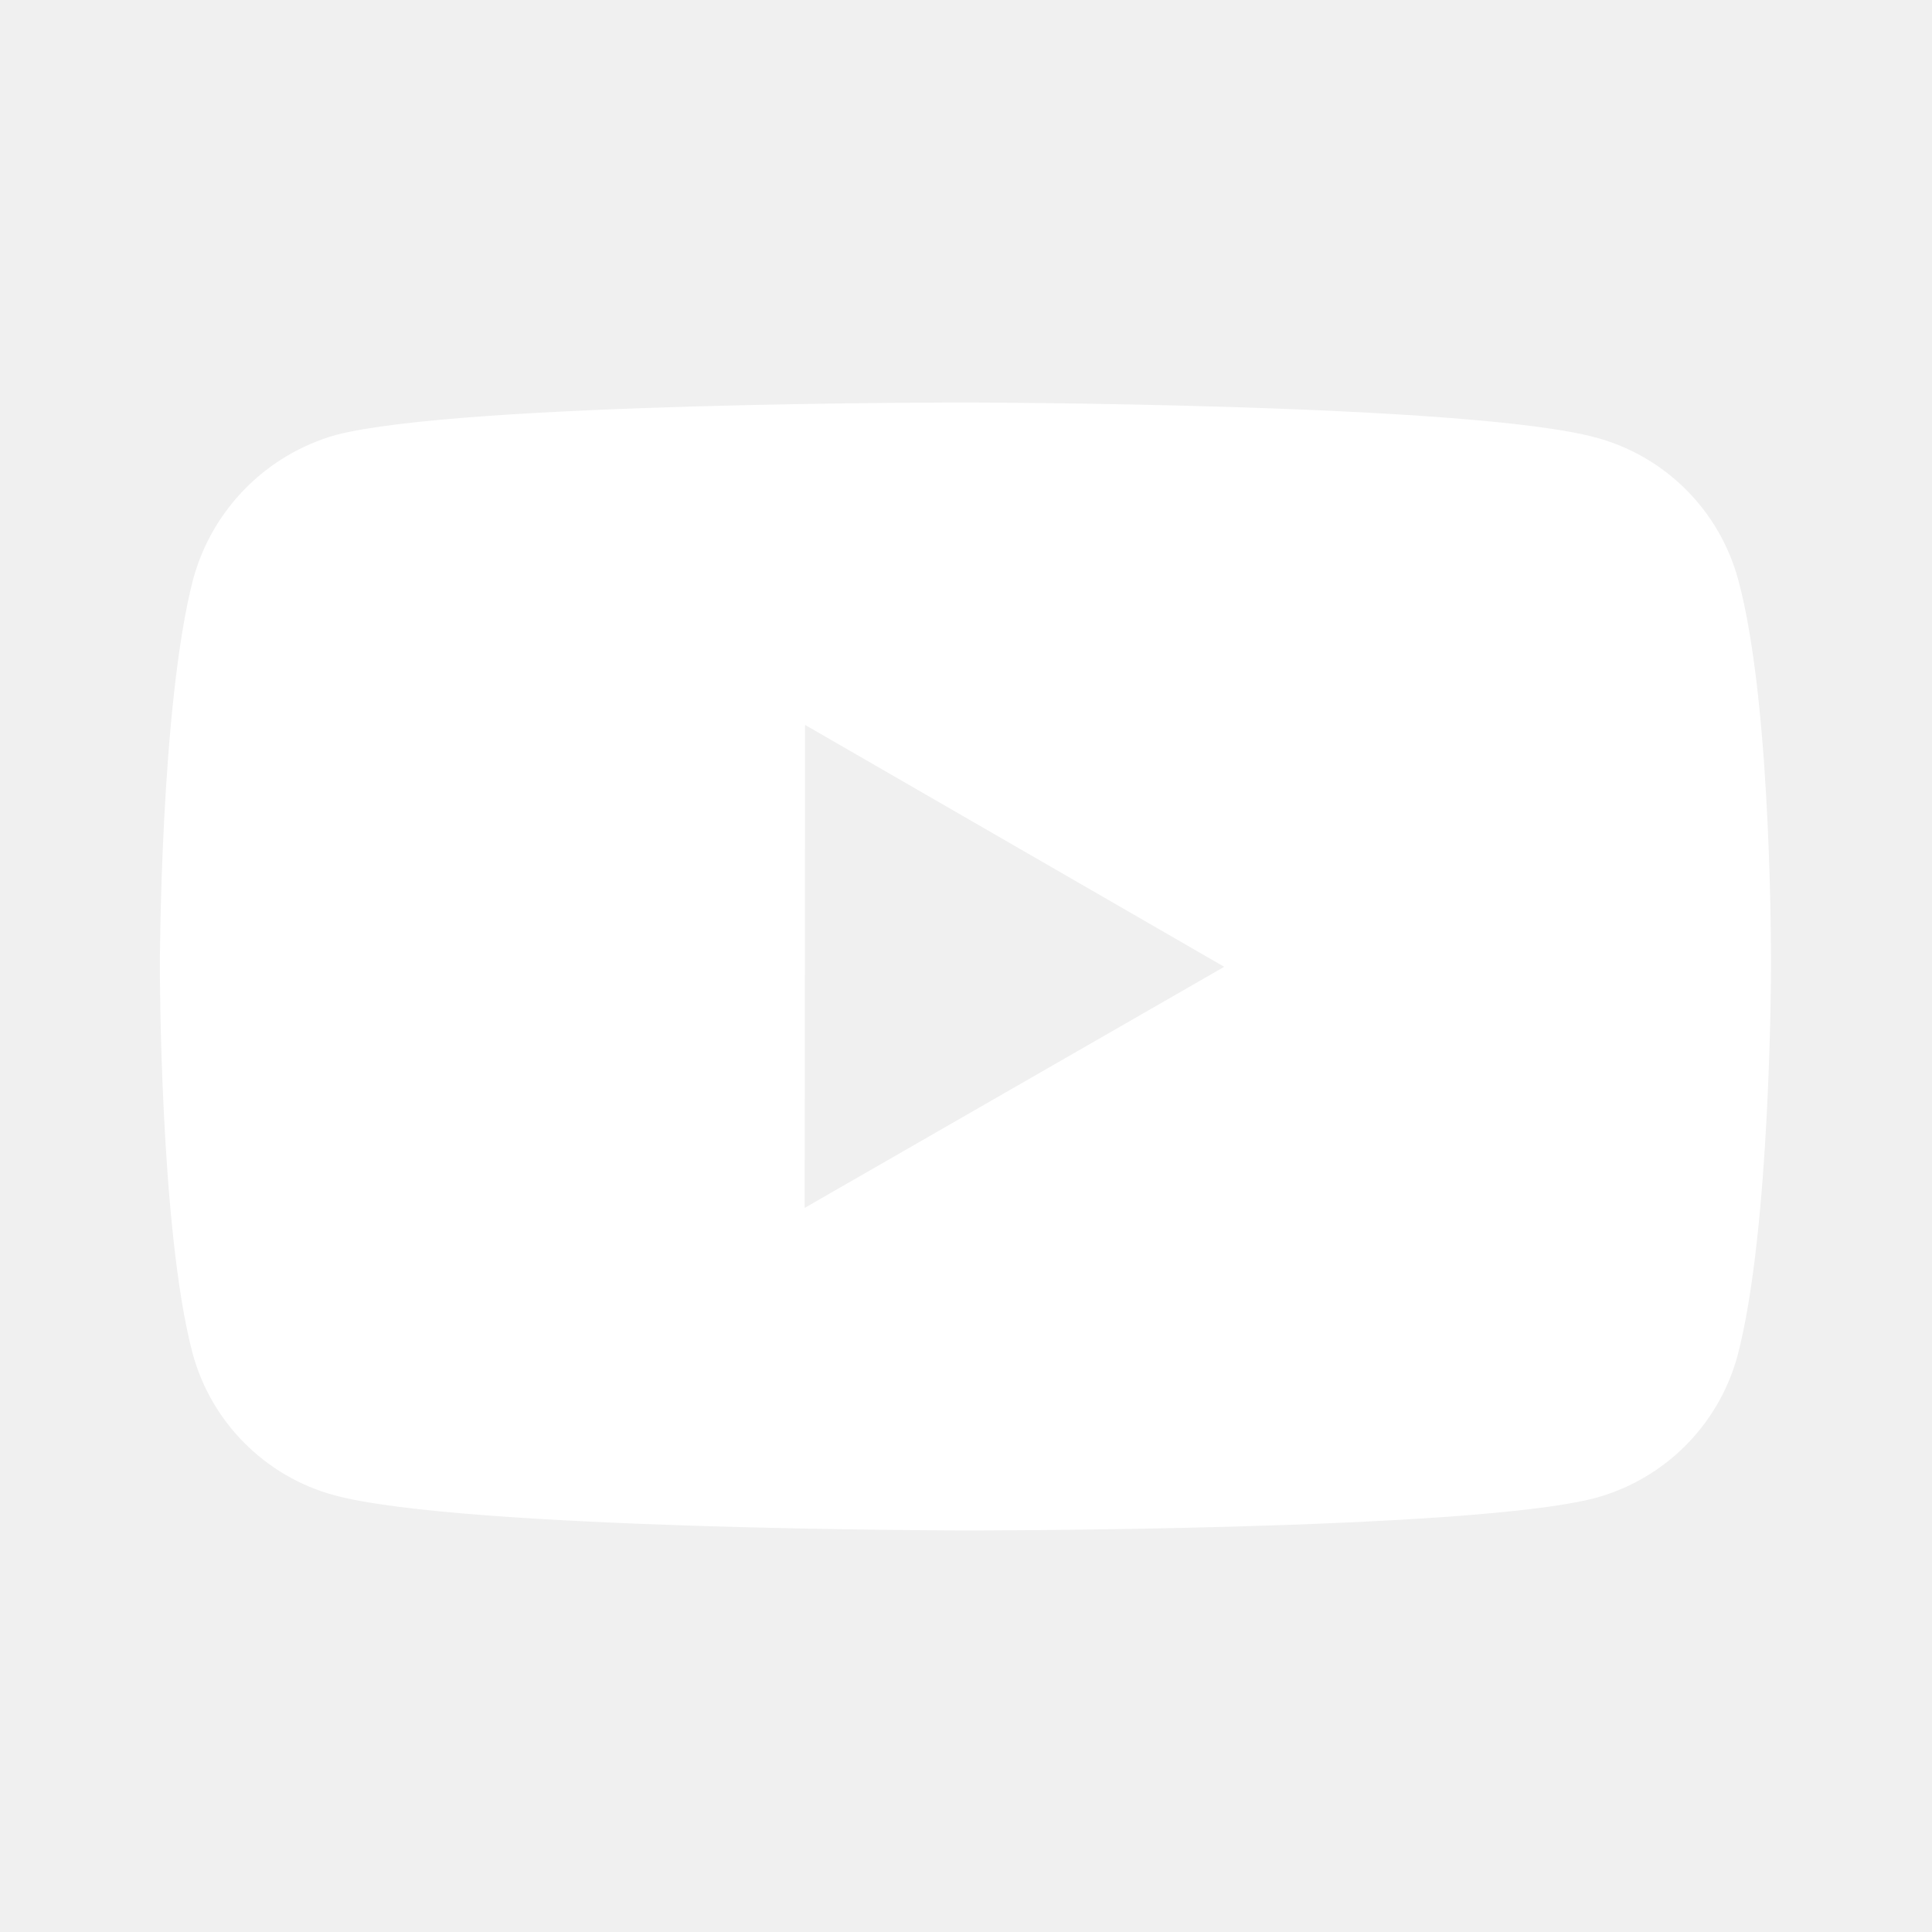
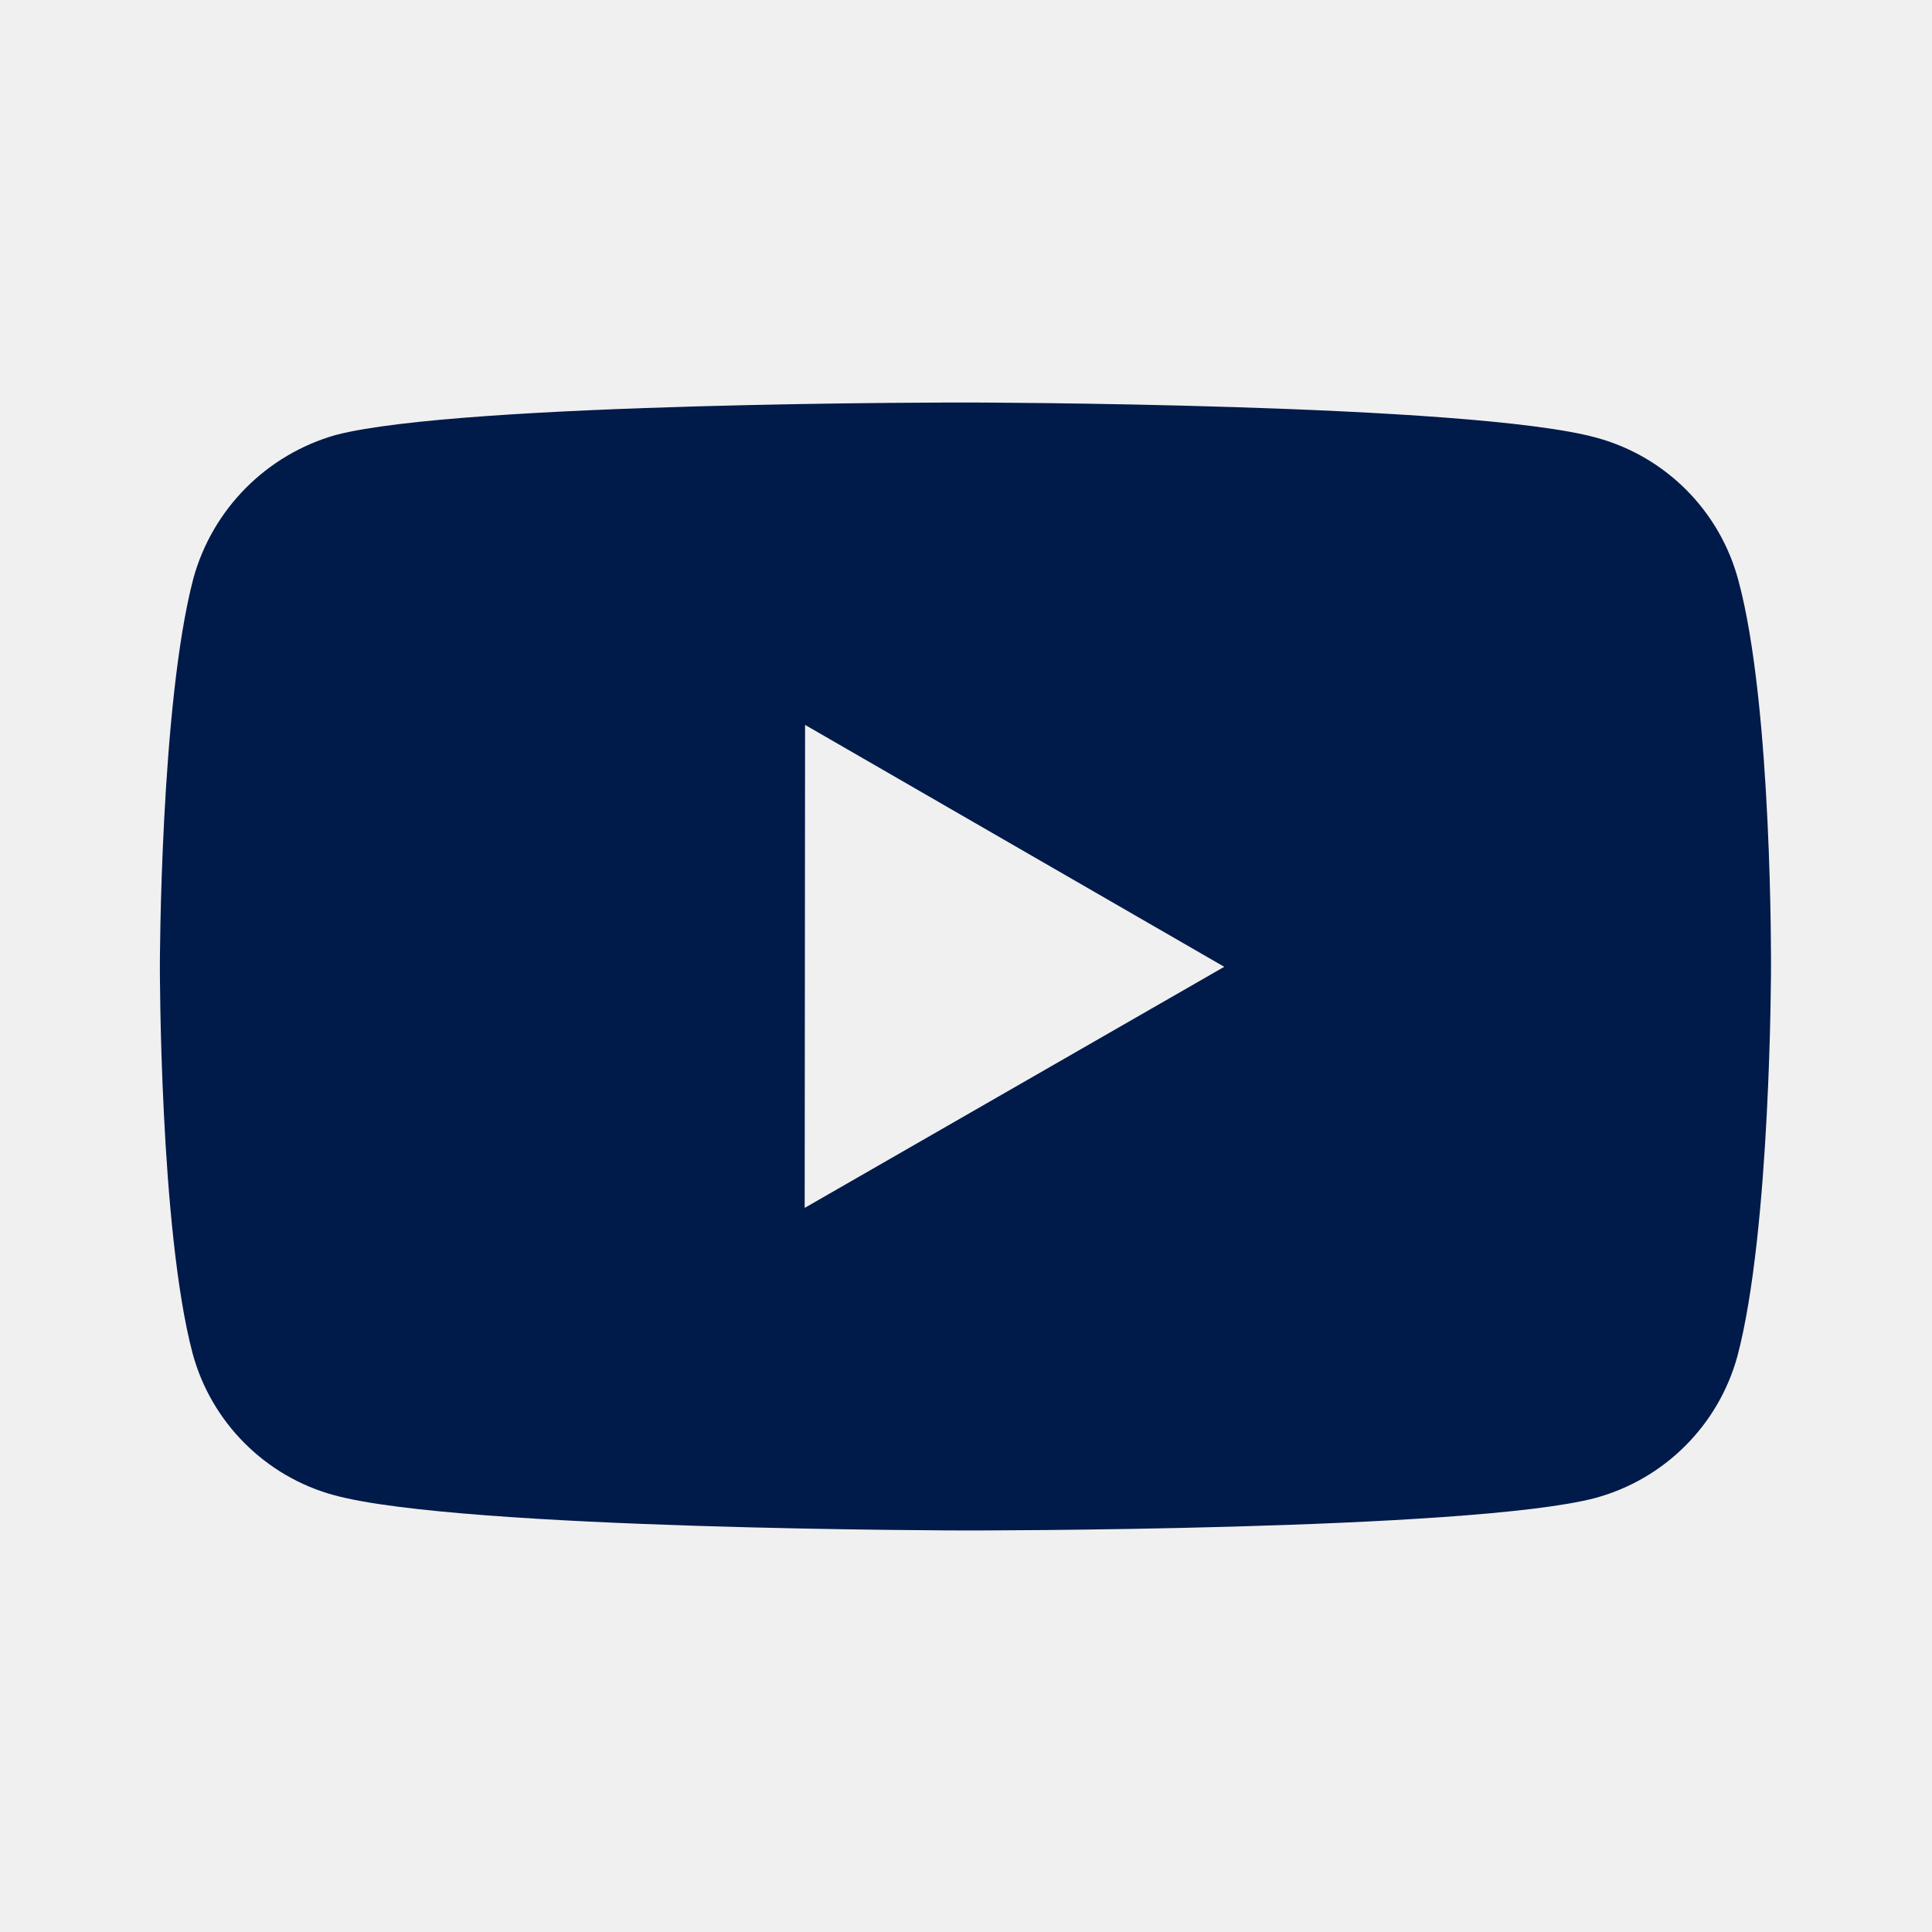
- <svg xmlns="http://www.w3.org/2000/svg" width="24" height="24" style="fill: #fff;transform: ;msFilter:;">
+ <svg xmlns="http://www.w3.org/2000/svg" width="24" height="24" style="fill: #001A49;transform: ;msFilter:;">
  <path d="M21.593 7.203a2.506 2.506 0 0 0-1.762-1.766C18.265 5.007 12 5 12 5s-6.264-.007-7.831.404a2.56 2.56 0 0 0-1.766 1.778c-.413 1.566-.417 4.814-.417 4.814s-.004 3.264.406 4.814c.23.857.905 1.534 1.763 1.765 1.582.43 7.83.437 7.83.437s6.265.007 7.831-.403a2.515 2.515 0 0 0 1.767-1.763c.414-1.565.417-4.812.417-4.812s.02-3.265-.407-4.831zM9.996 15.005l.005-6 5.207 3.005-5.212 2.995z" />
</svg>
